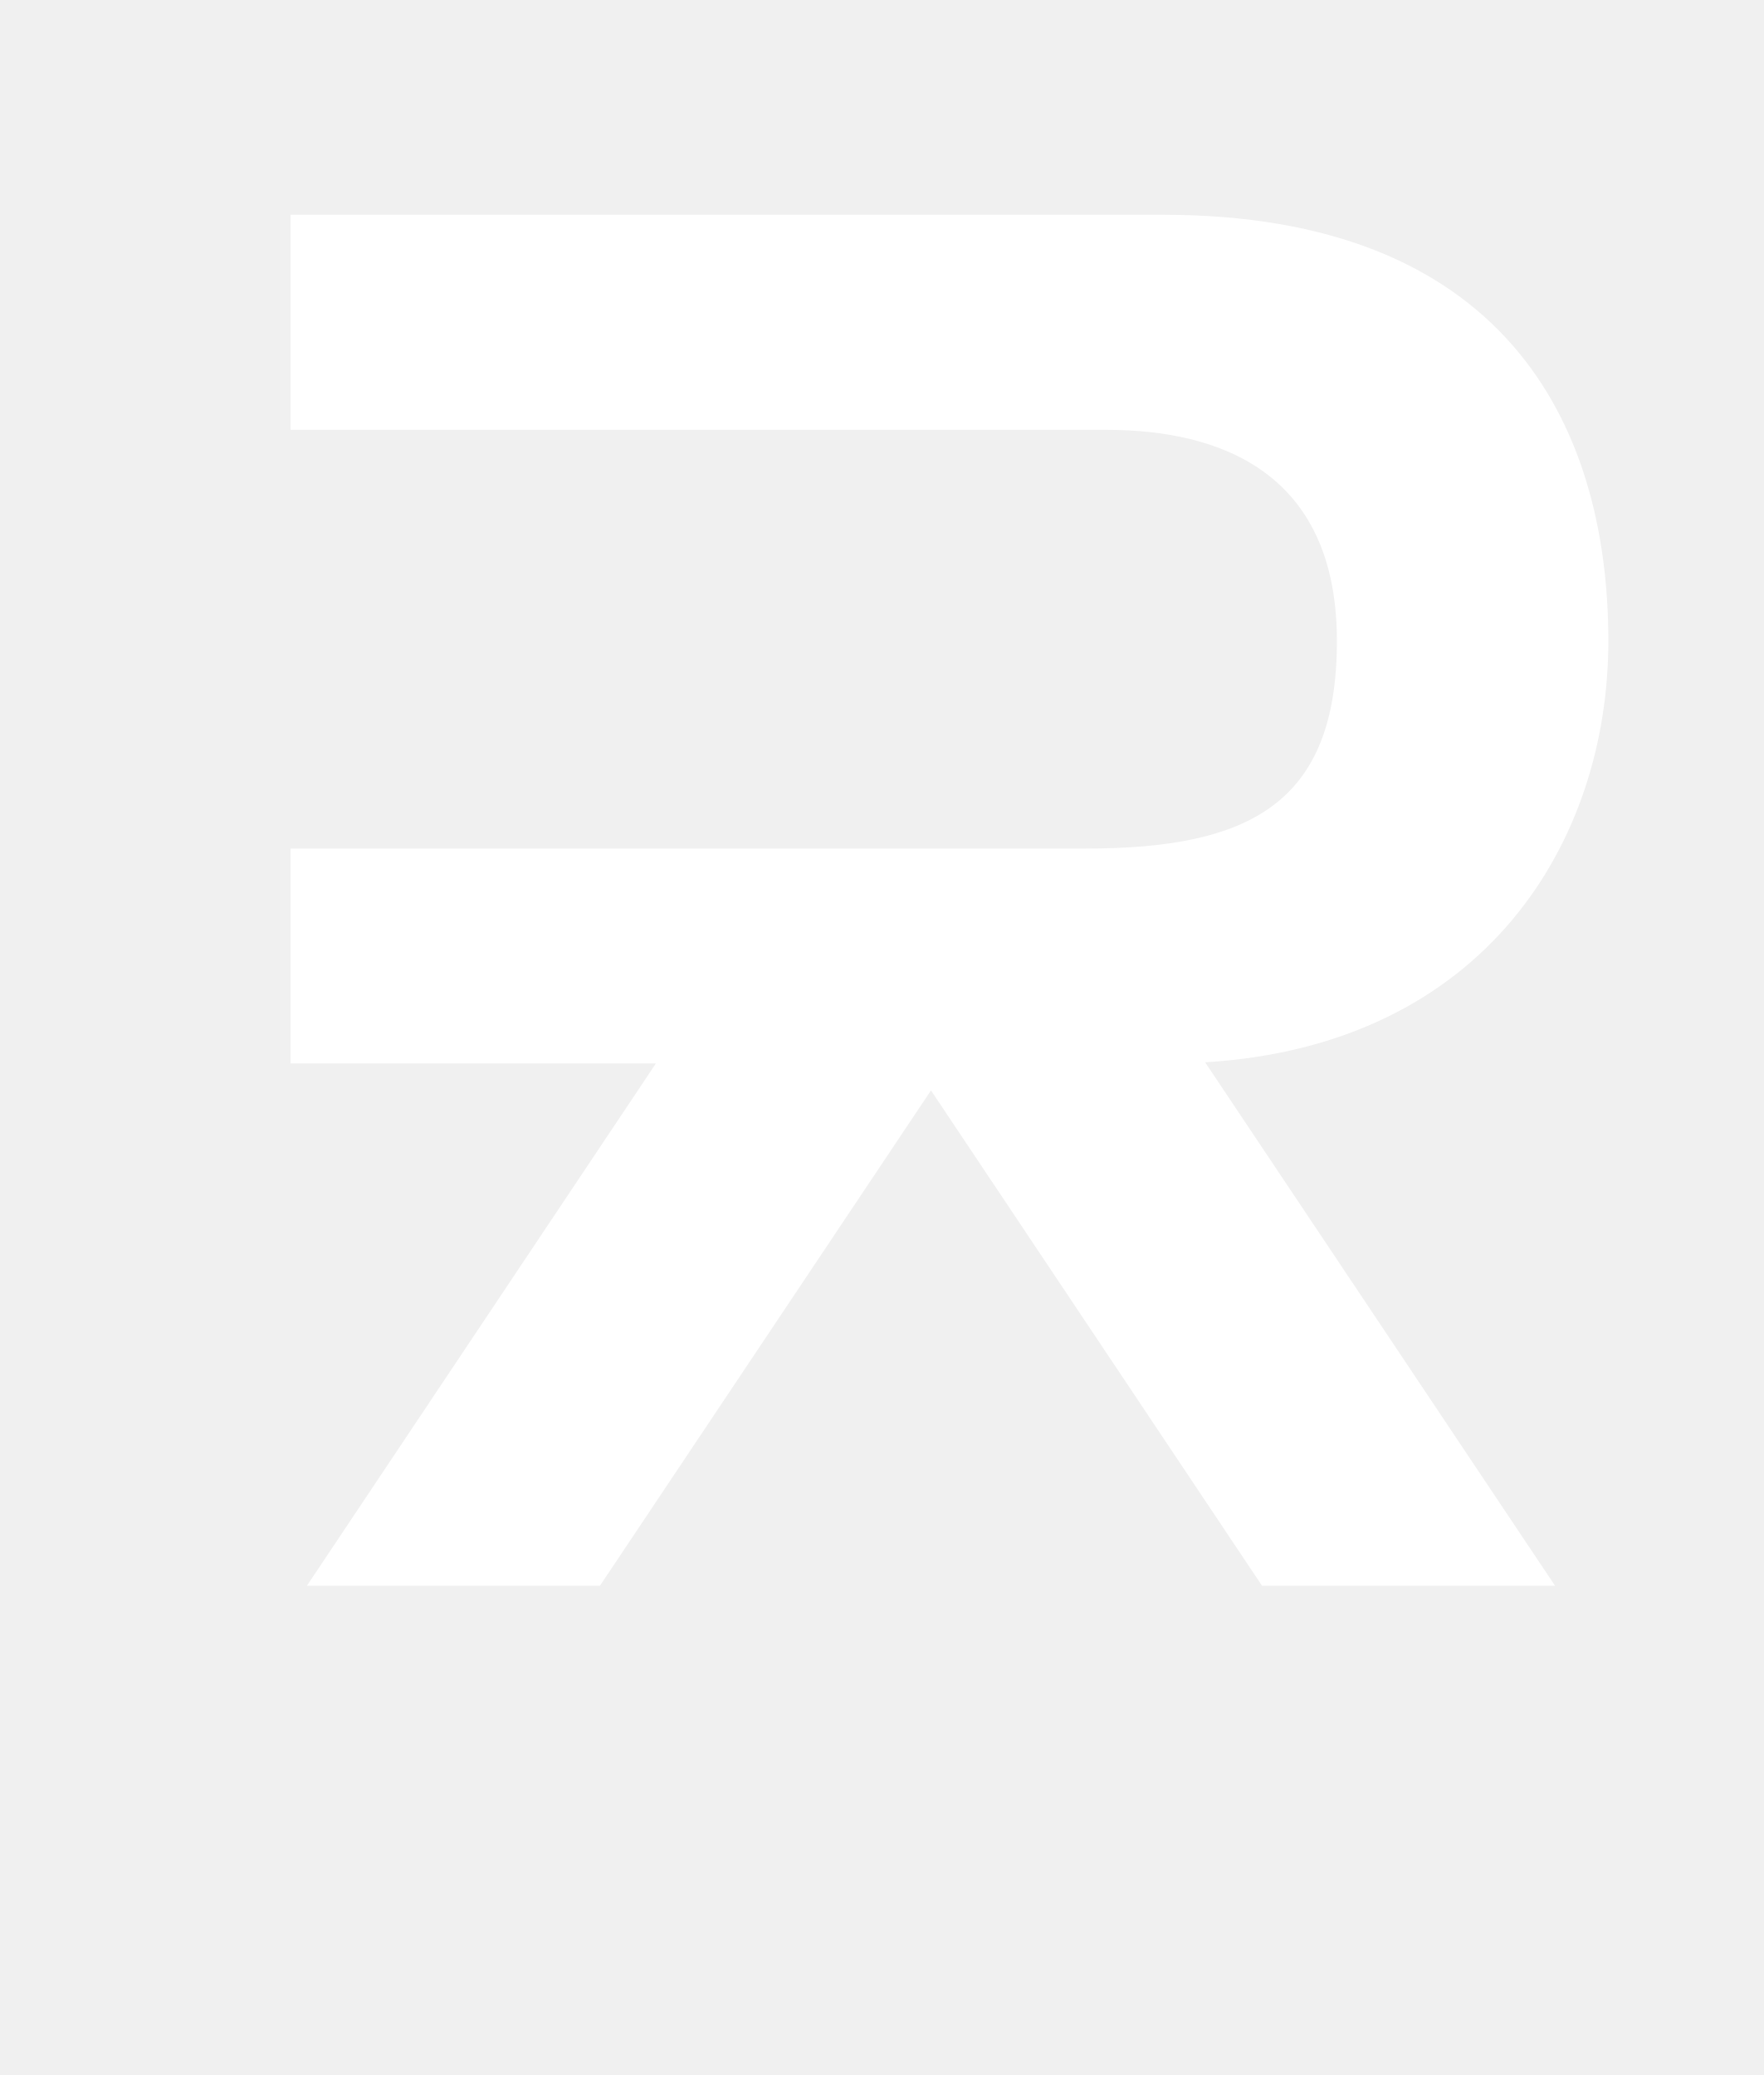
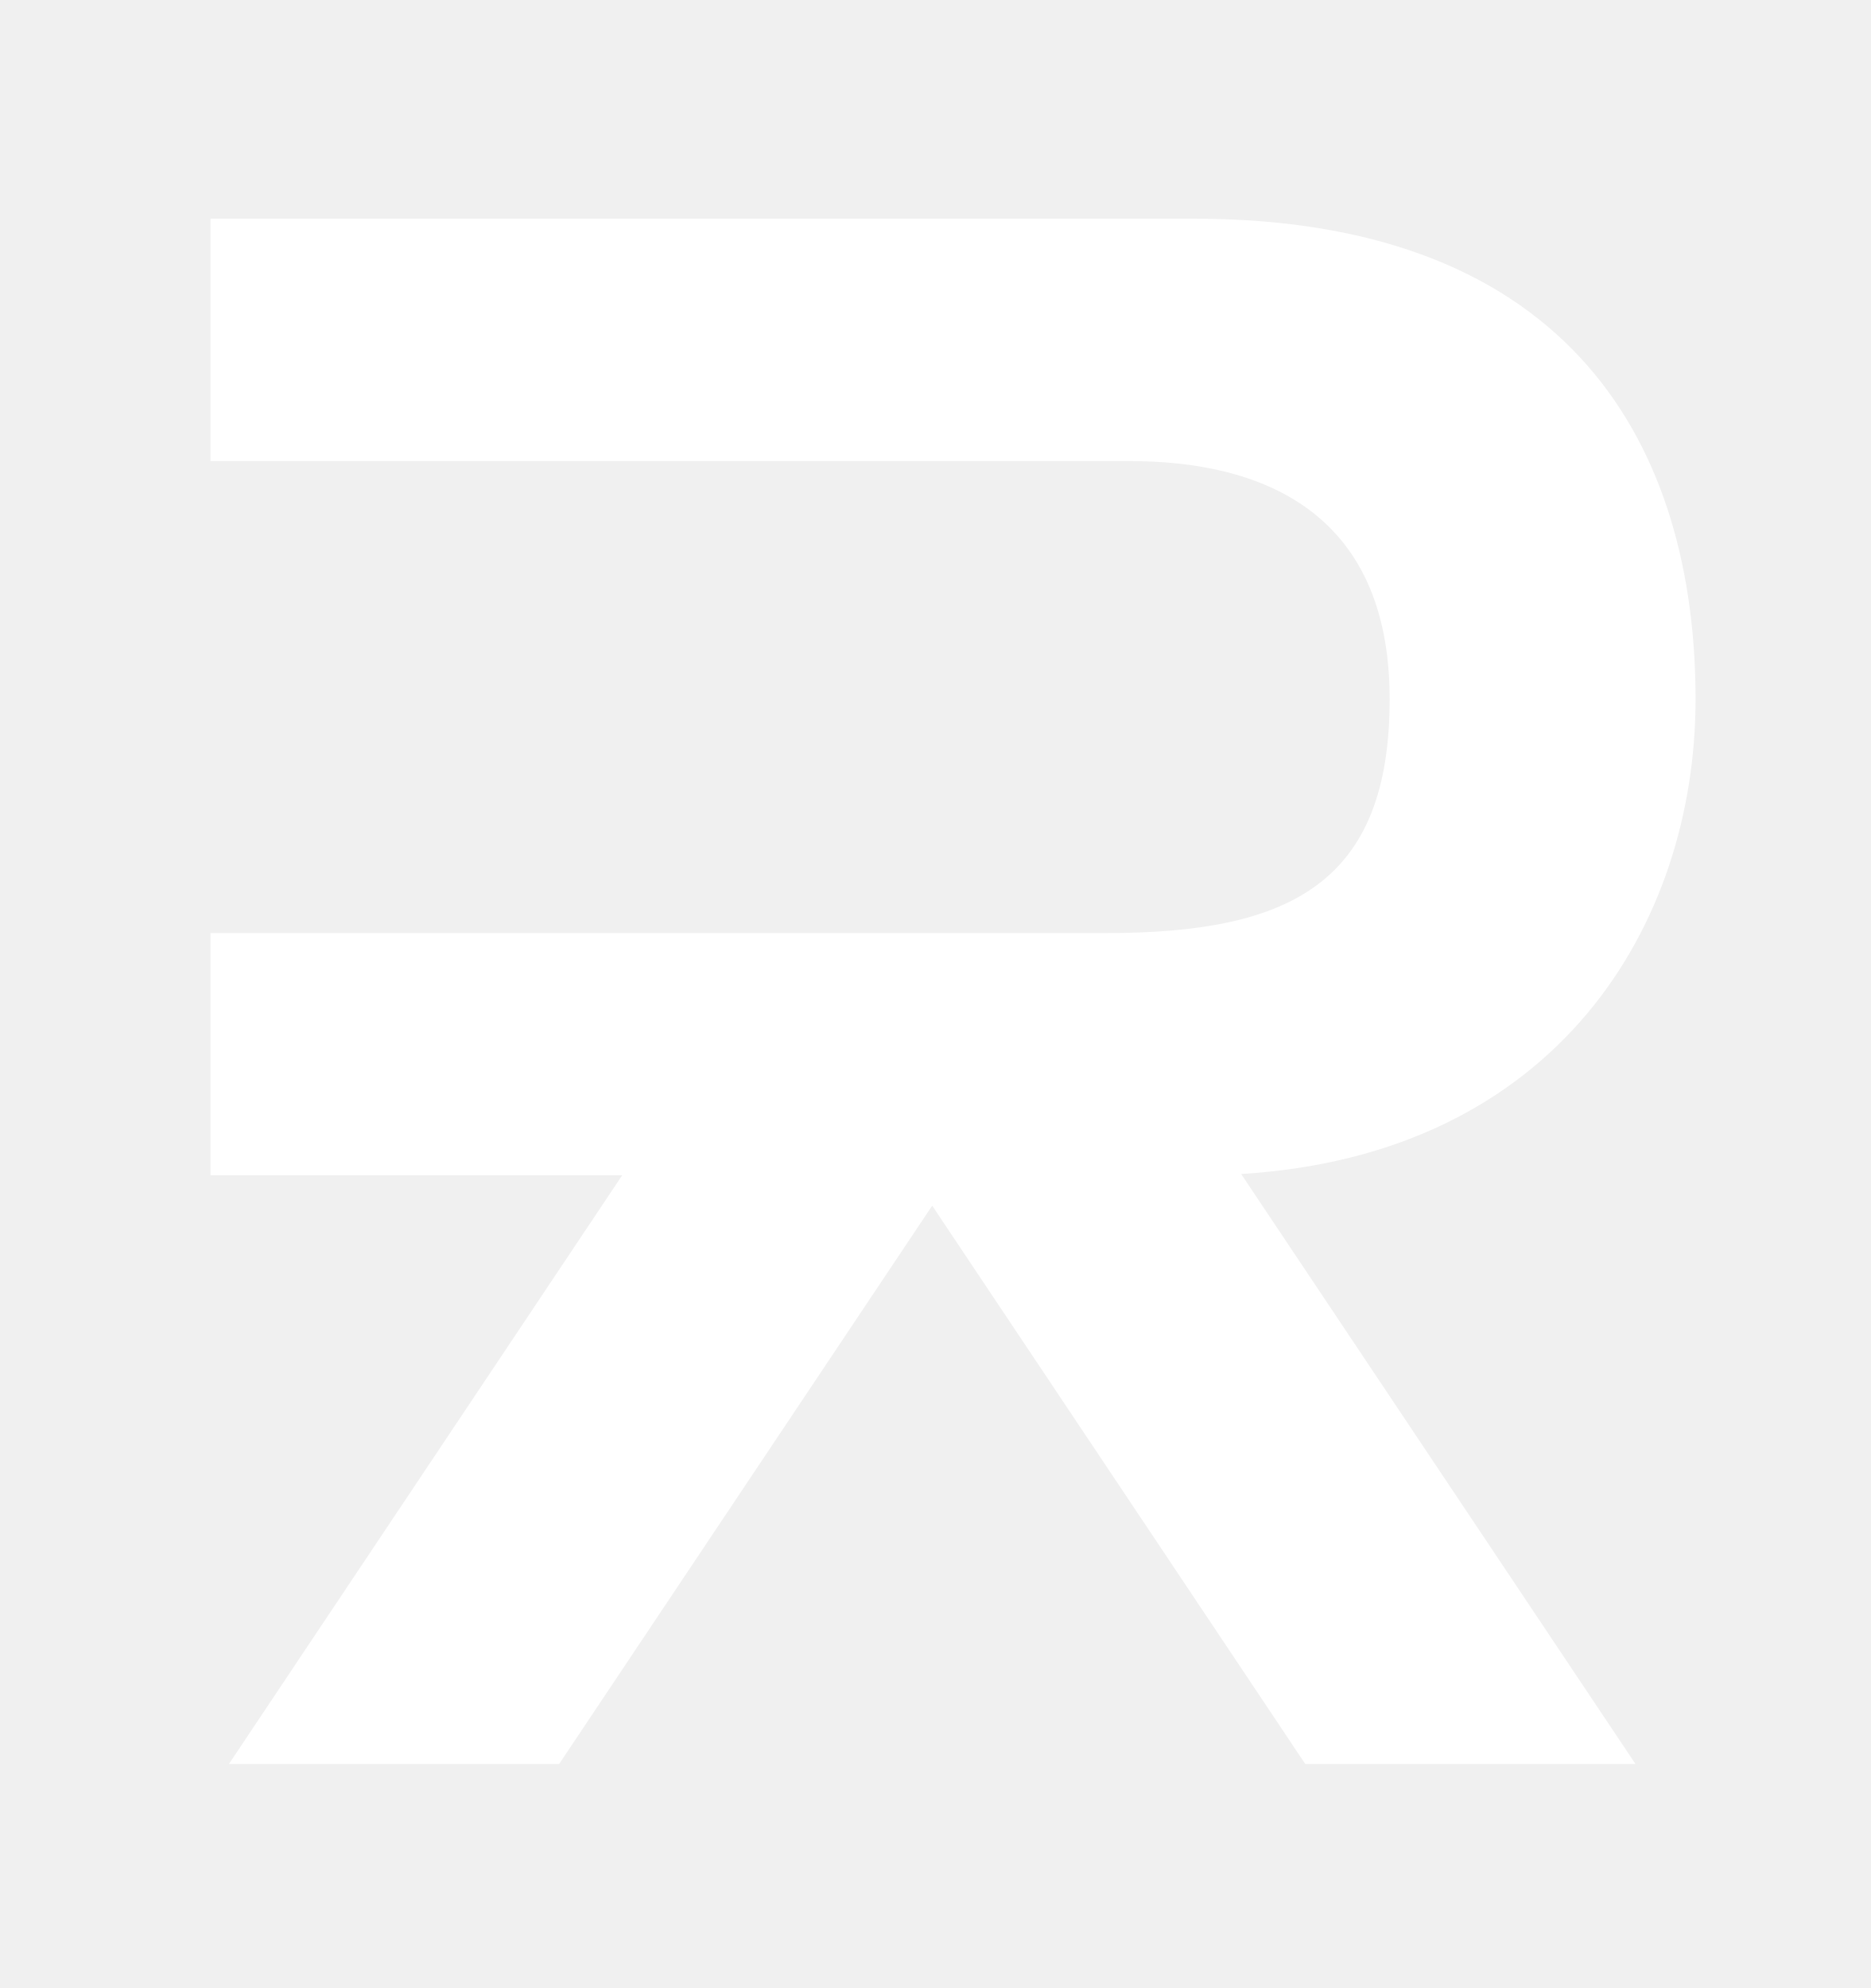
- <svg xmlns="http://www.w3.org/2000/svg" viewBox="-28 -17 170 200">
+ <svg xmlns="http://www.w3.org/2000/svg" viewBox="-18 -15 160 170">
  <g id="Layer_2" data-name="Layer 2">
    <g id="Layer_1-2" data-name="Layer 1">
      <path d="M127,44.79C127,23.5,116.65,3.7,84.07,3.7H0V24.43H78.63c10.92,0,22.21,4.07,22.21,20.36,0,15.73-8.51,20-24.24,20H0V85.5H35.21L1.58,135.84H29.82L61.72,88.1l31.9,47.74h28.24L88.14,85.39C115.13,83.75,127,64.1,127,44.79Z" fill="#fff" />
    </g>
  </g>
</svg>
